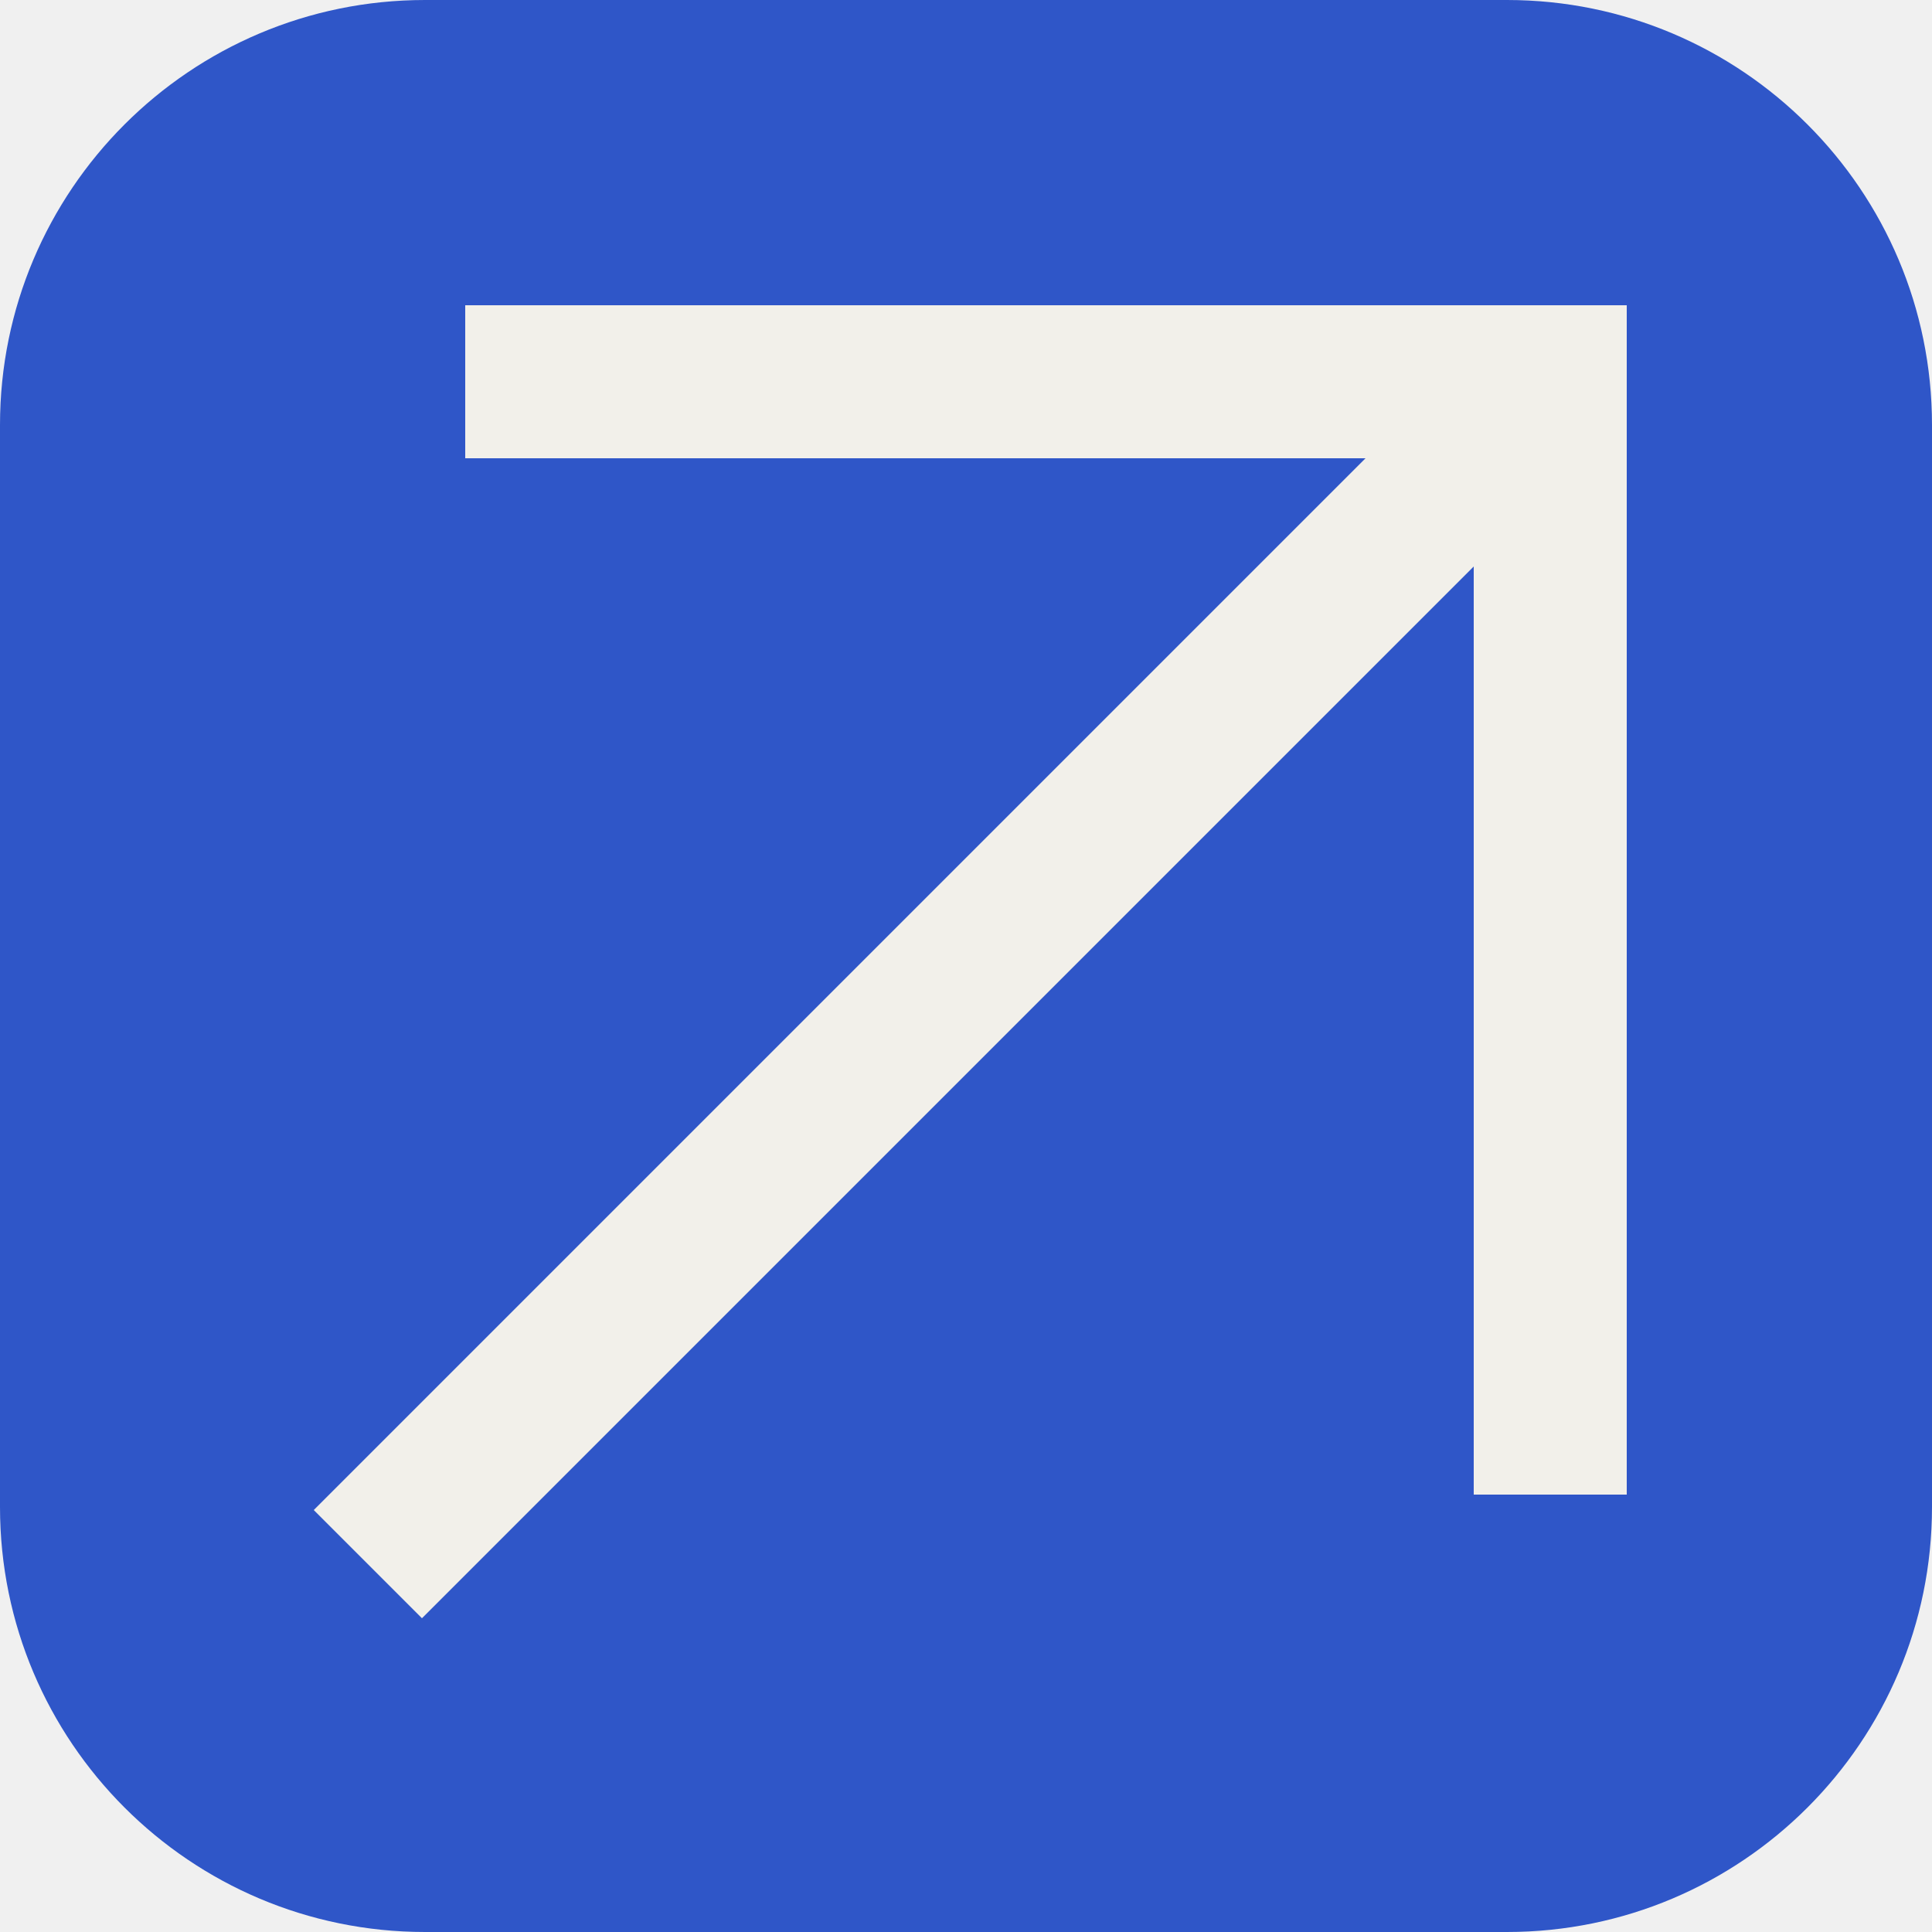
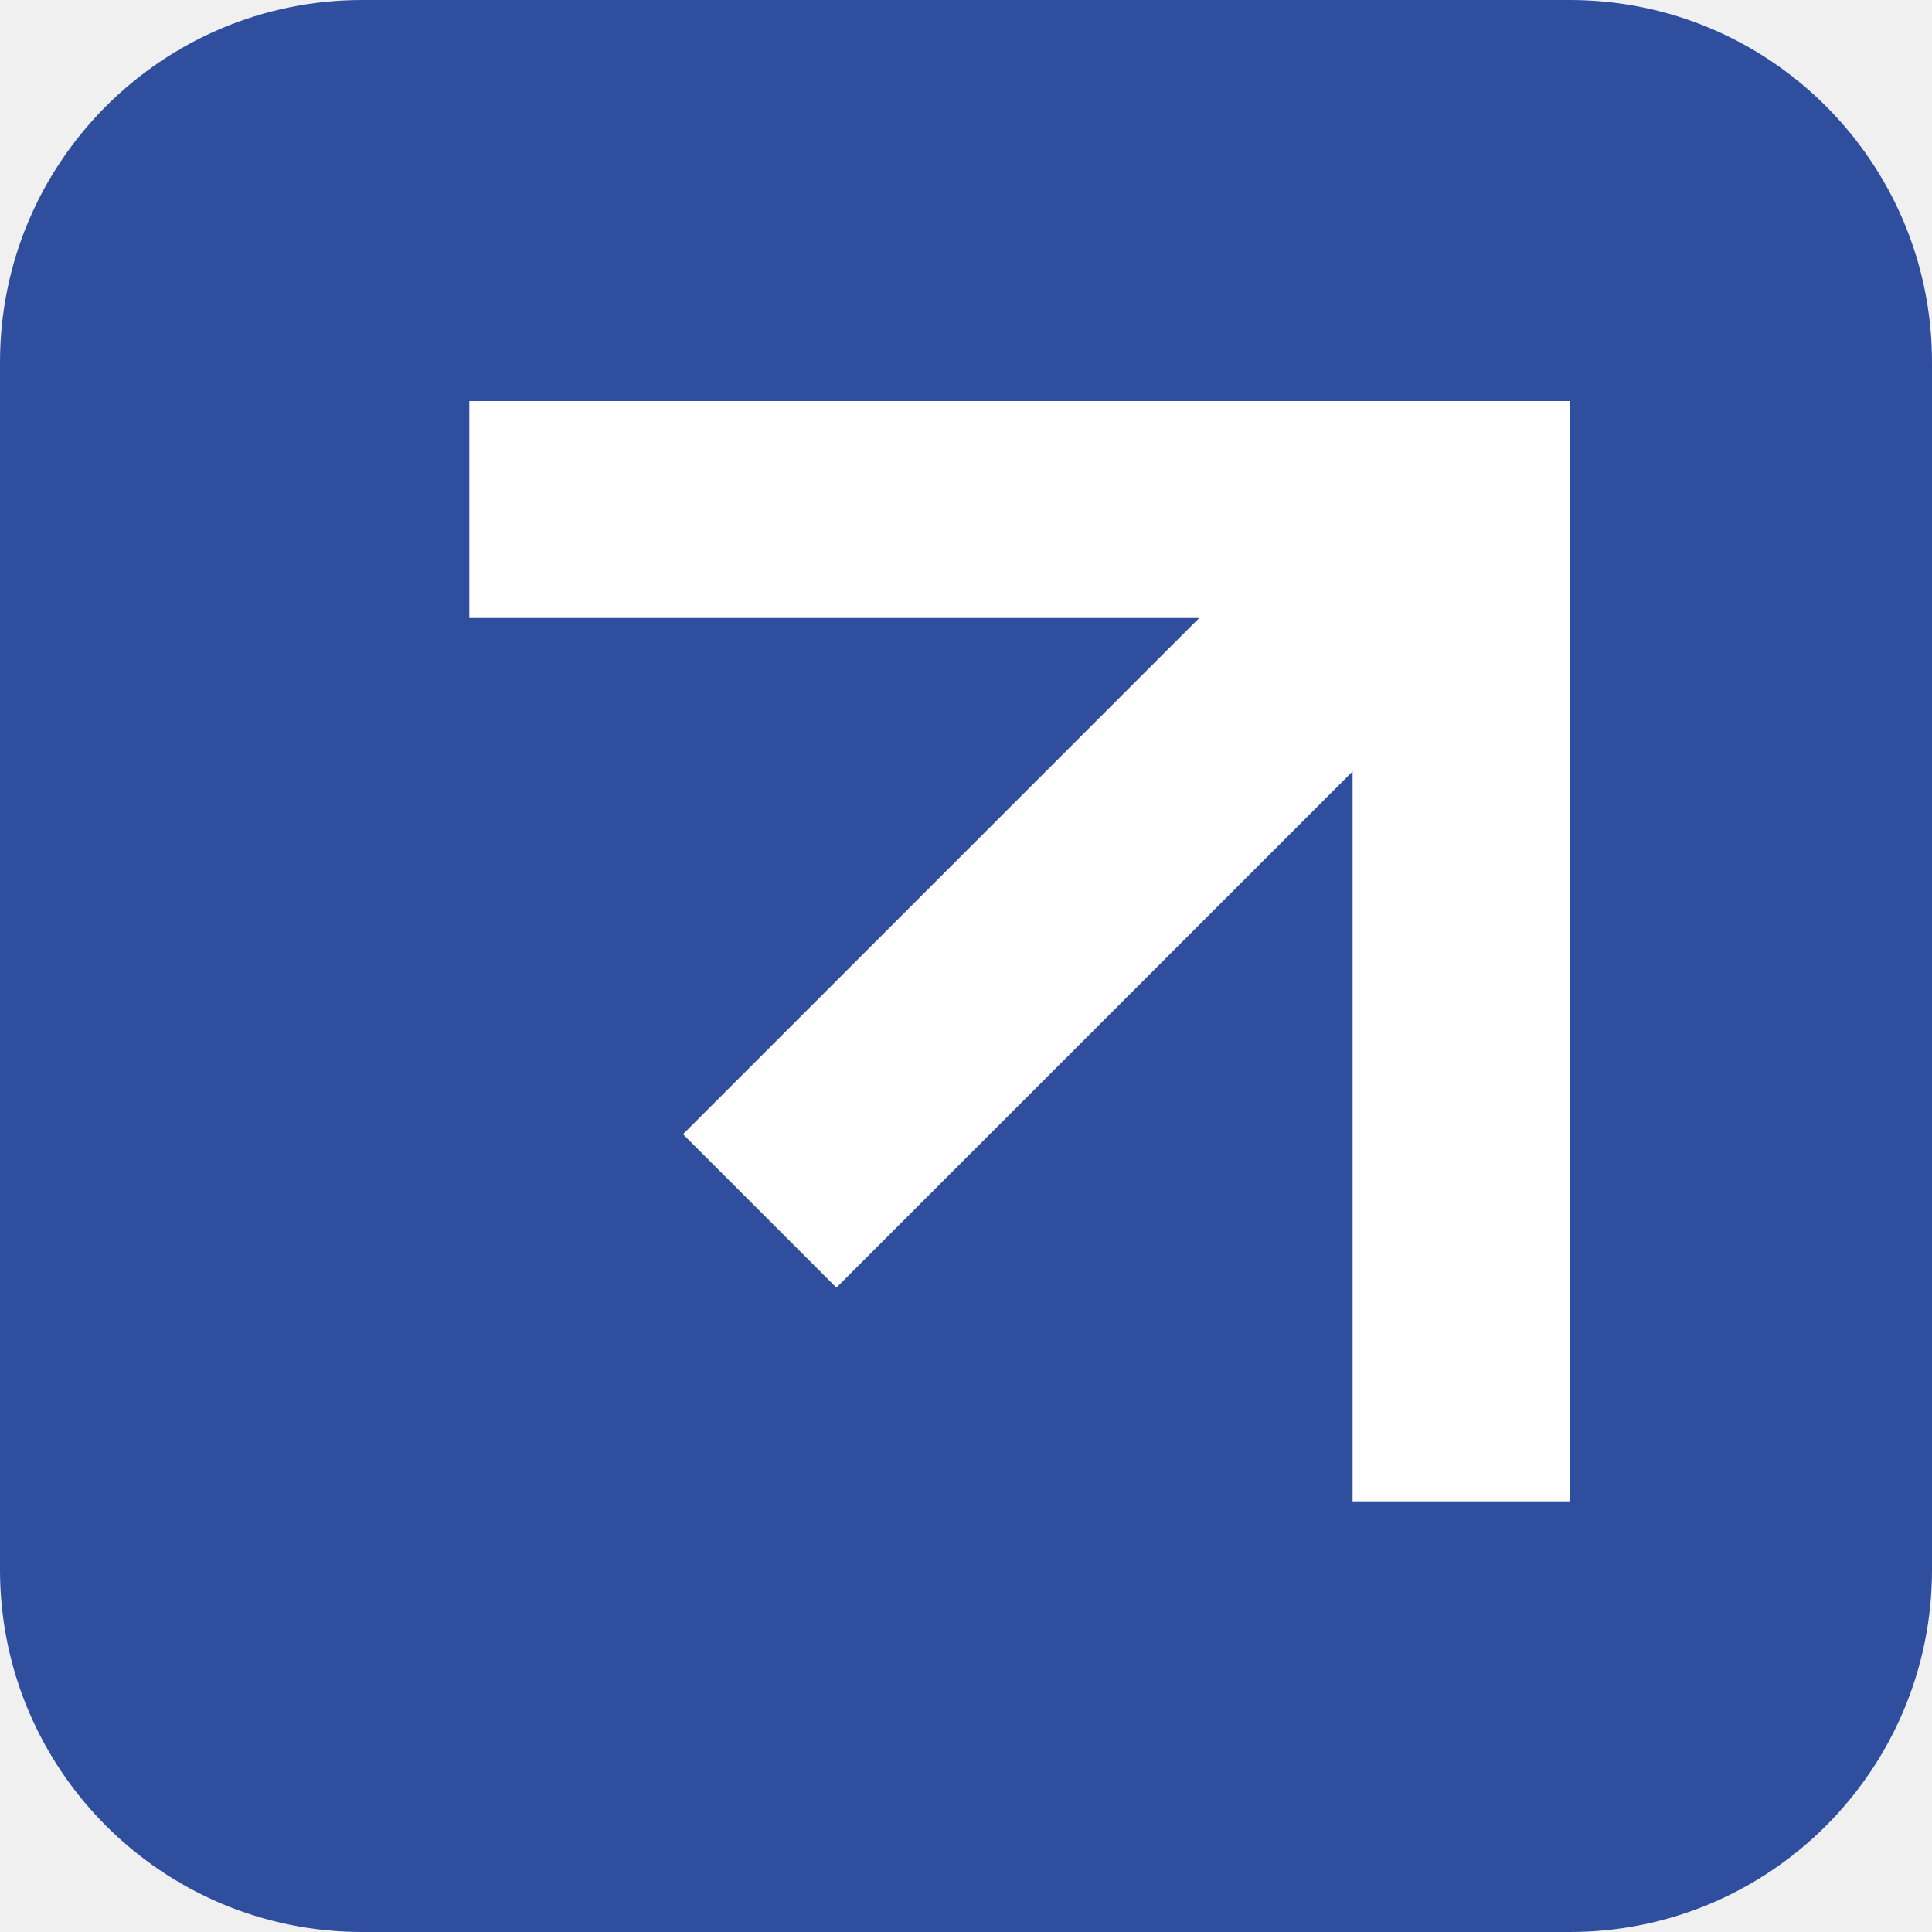
- <svg xmlns="http://www.w3.org/2000/svg" viewBox="0 0 100 100" width="100" height="100">
-   <rect width="100" height="100" rx="22" fill="#2f56c8" />
-   <g transform="translate(14 14) scale(0.72)" fill="none" stroke="#f2f0ea" stroke-width="11" stroke-linecap="butt" stroke-linejoin="miter">
-     <path d="M 7 93 L 87 13" />
-     <path d="M 14 8 L 92 8 L 92 88" />
+ <svg xmlns="http://www.w3.org/2000/svg" viewBox="0 0 48 48" width="48" height="48">
+   <rect width="48" height="48" rx="9" fill="#2f4f9e" />
+   <g transform="translate(5.5 6.5) scale(0.77)" fill="none" stroke="#ffffff" stroke-width="7" stroke-linecap="butt" stroke-linejoin="miter">
+     <path d="M8 8H40V40" />
+     <path d="M40 8L17.37 30.63" />
  </g>
</svg>
